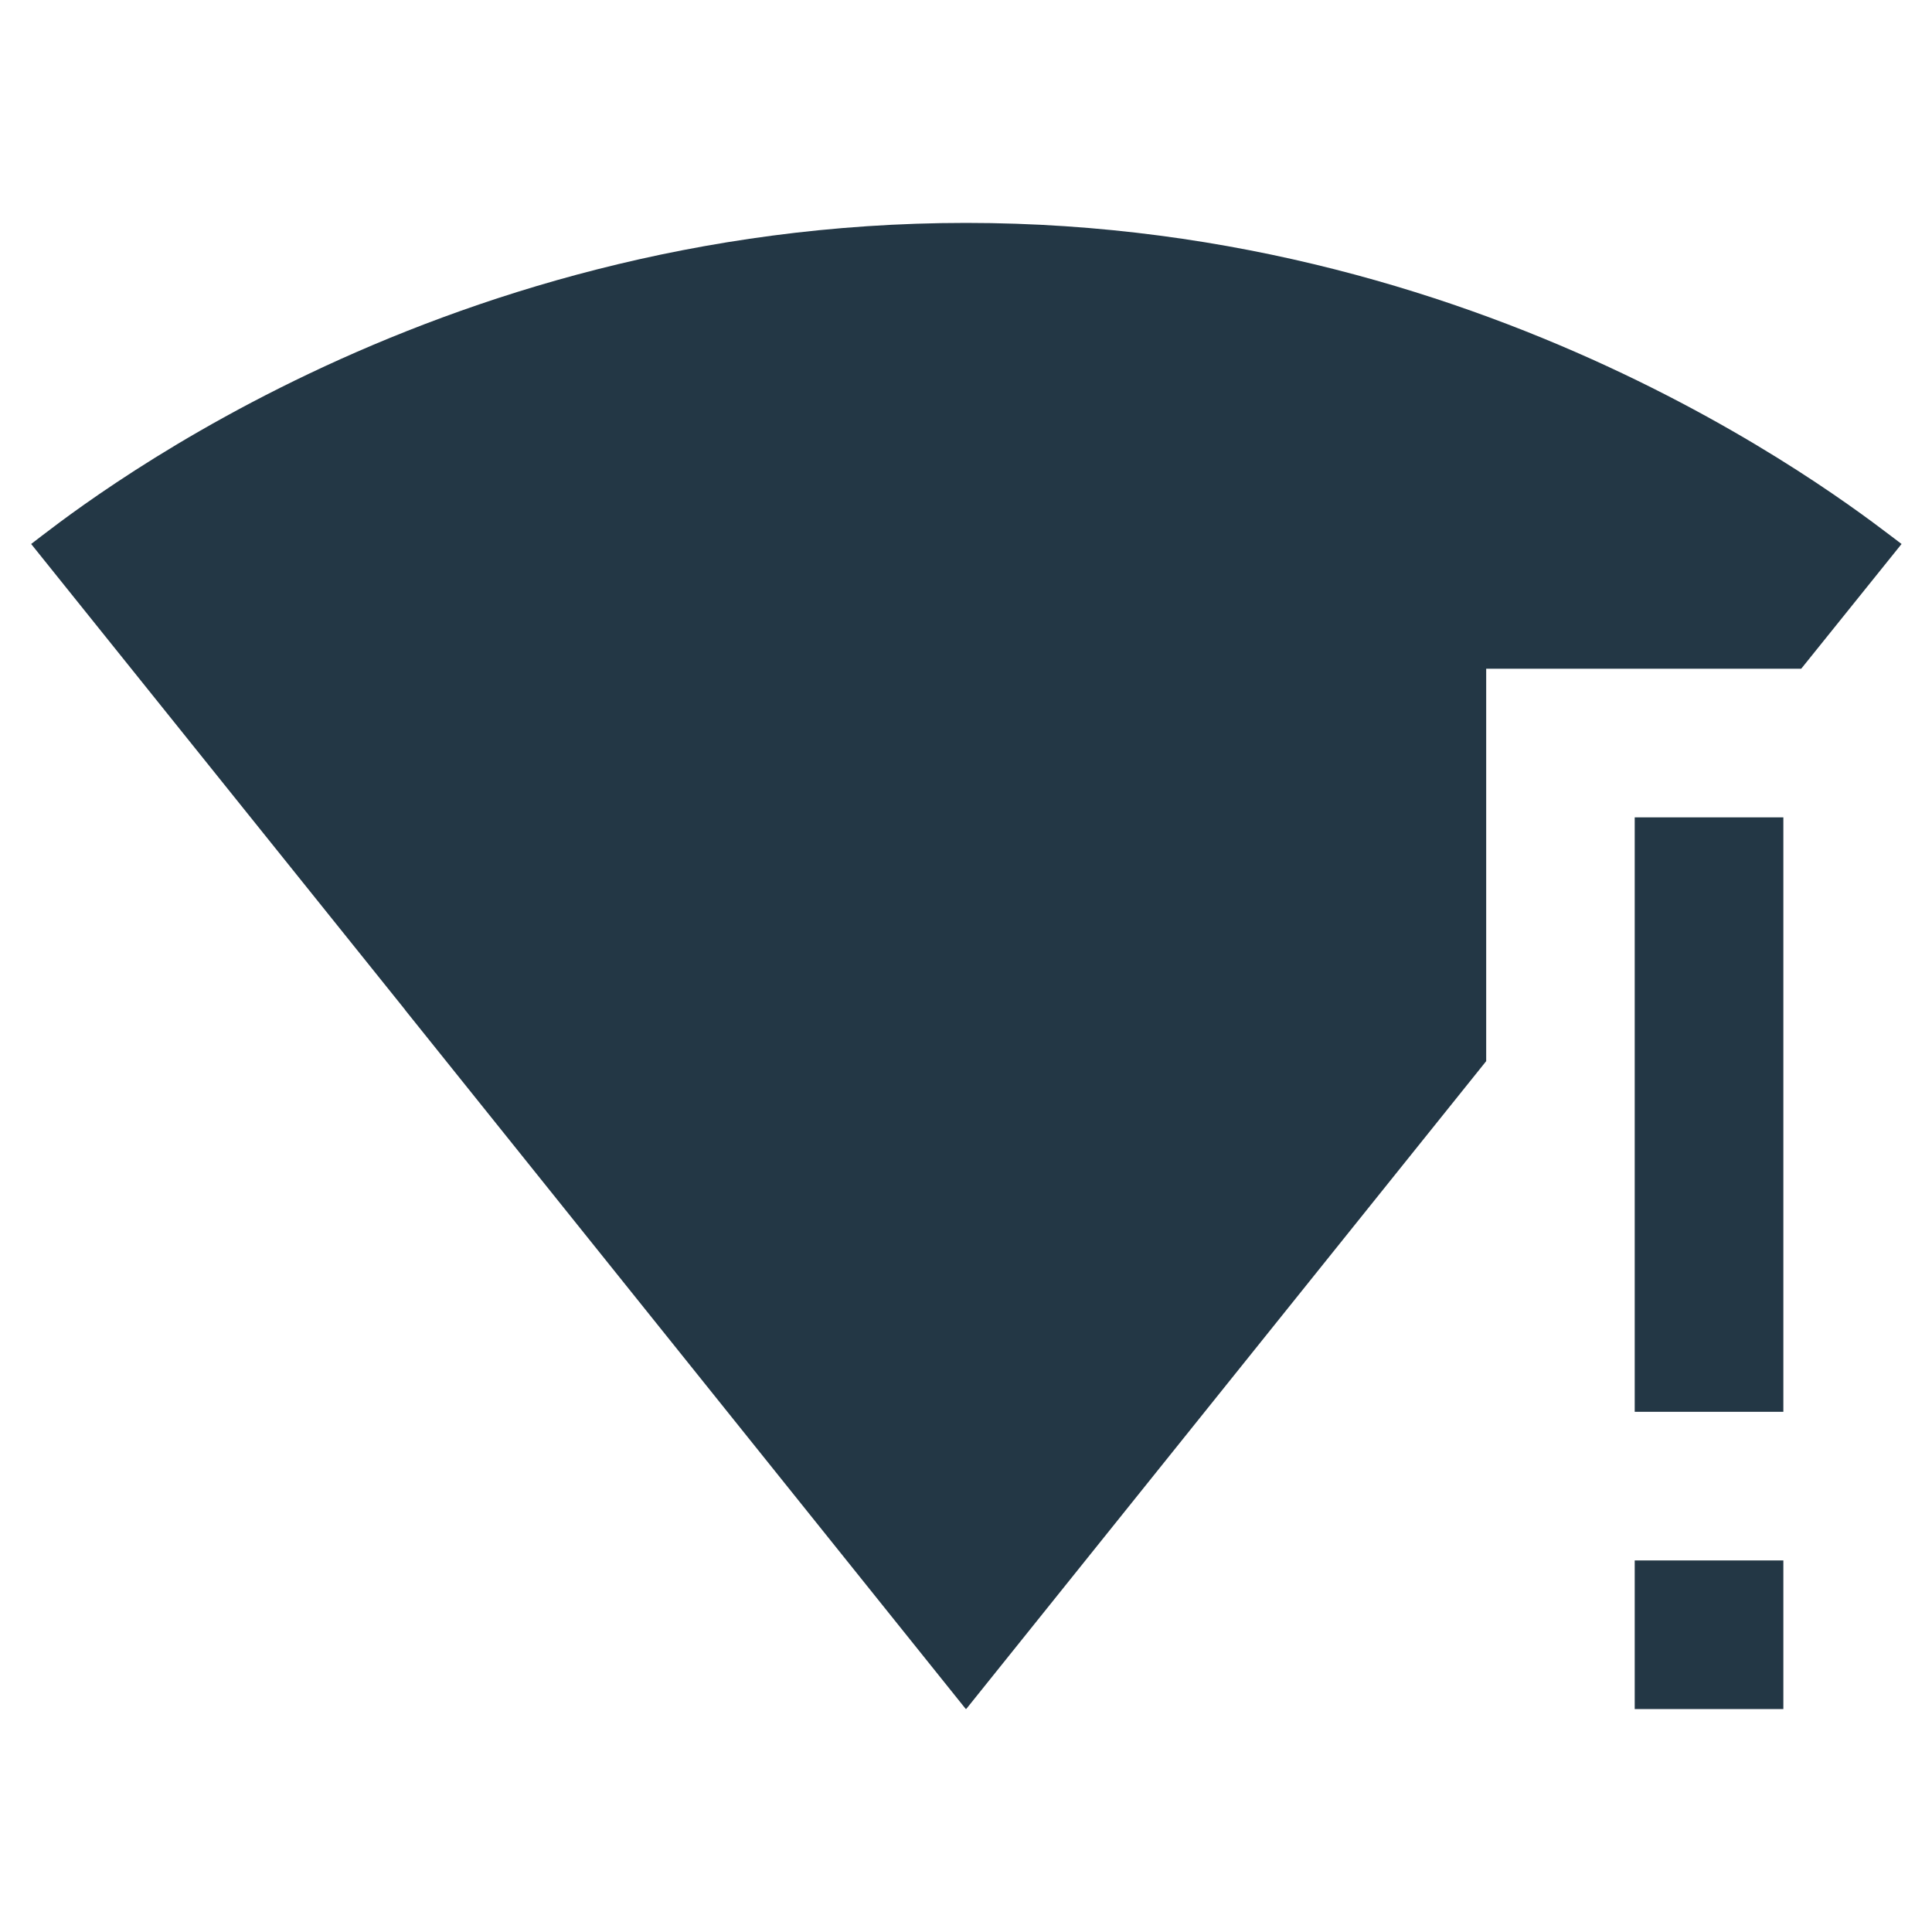
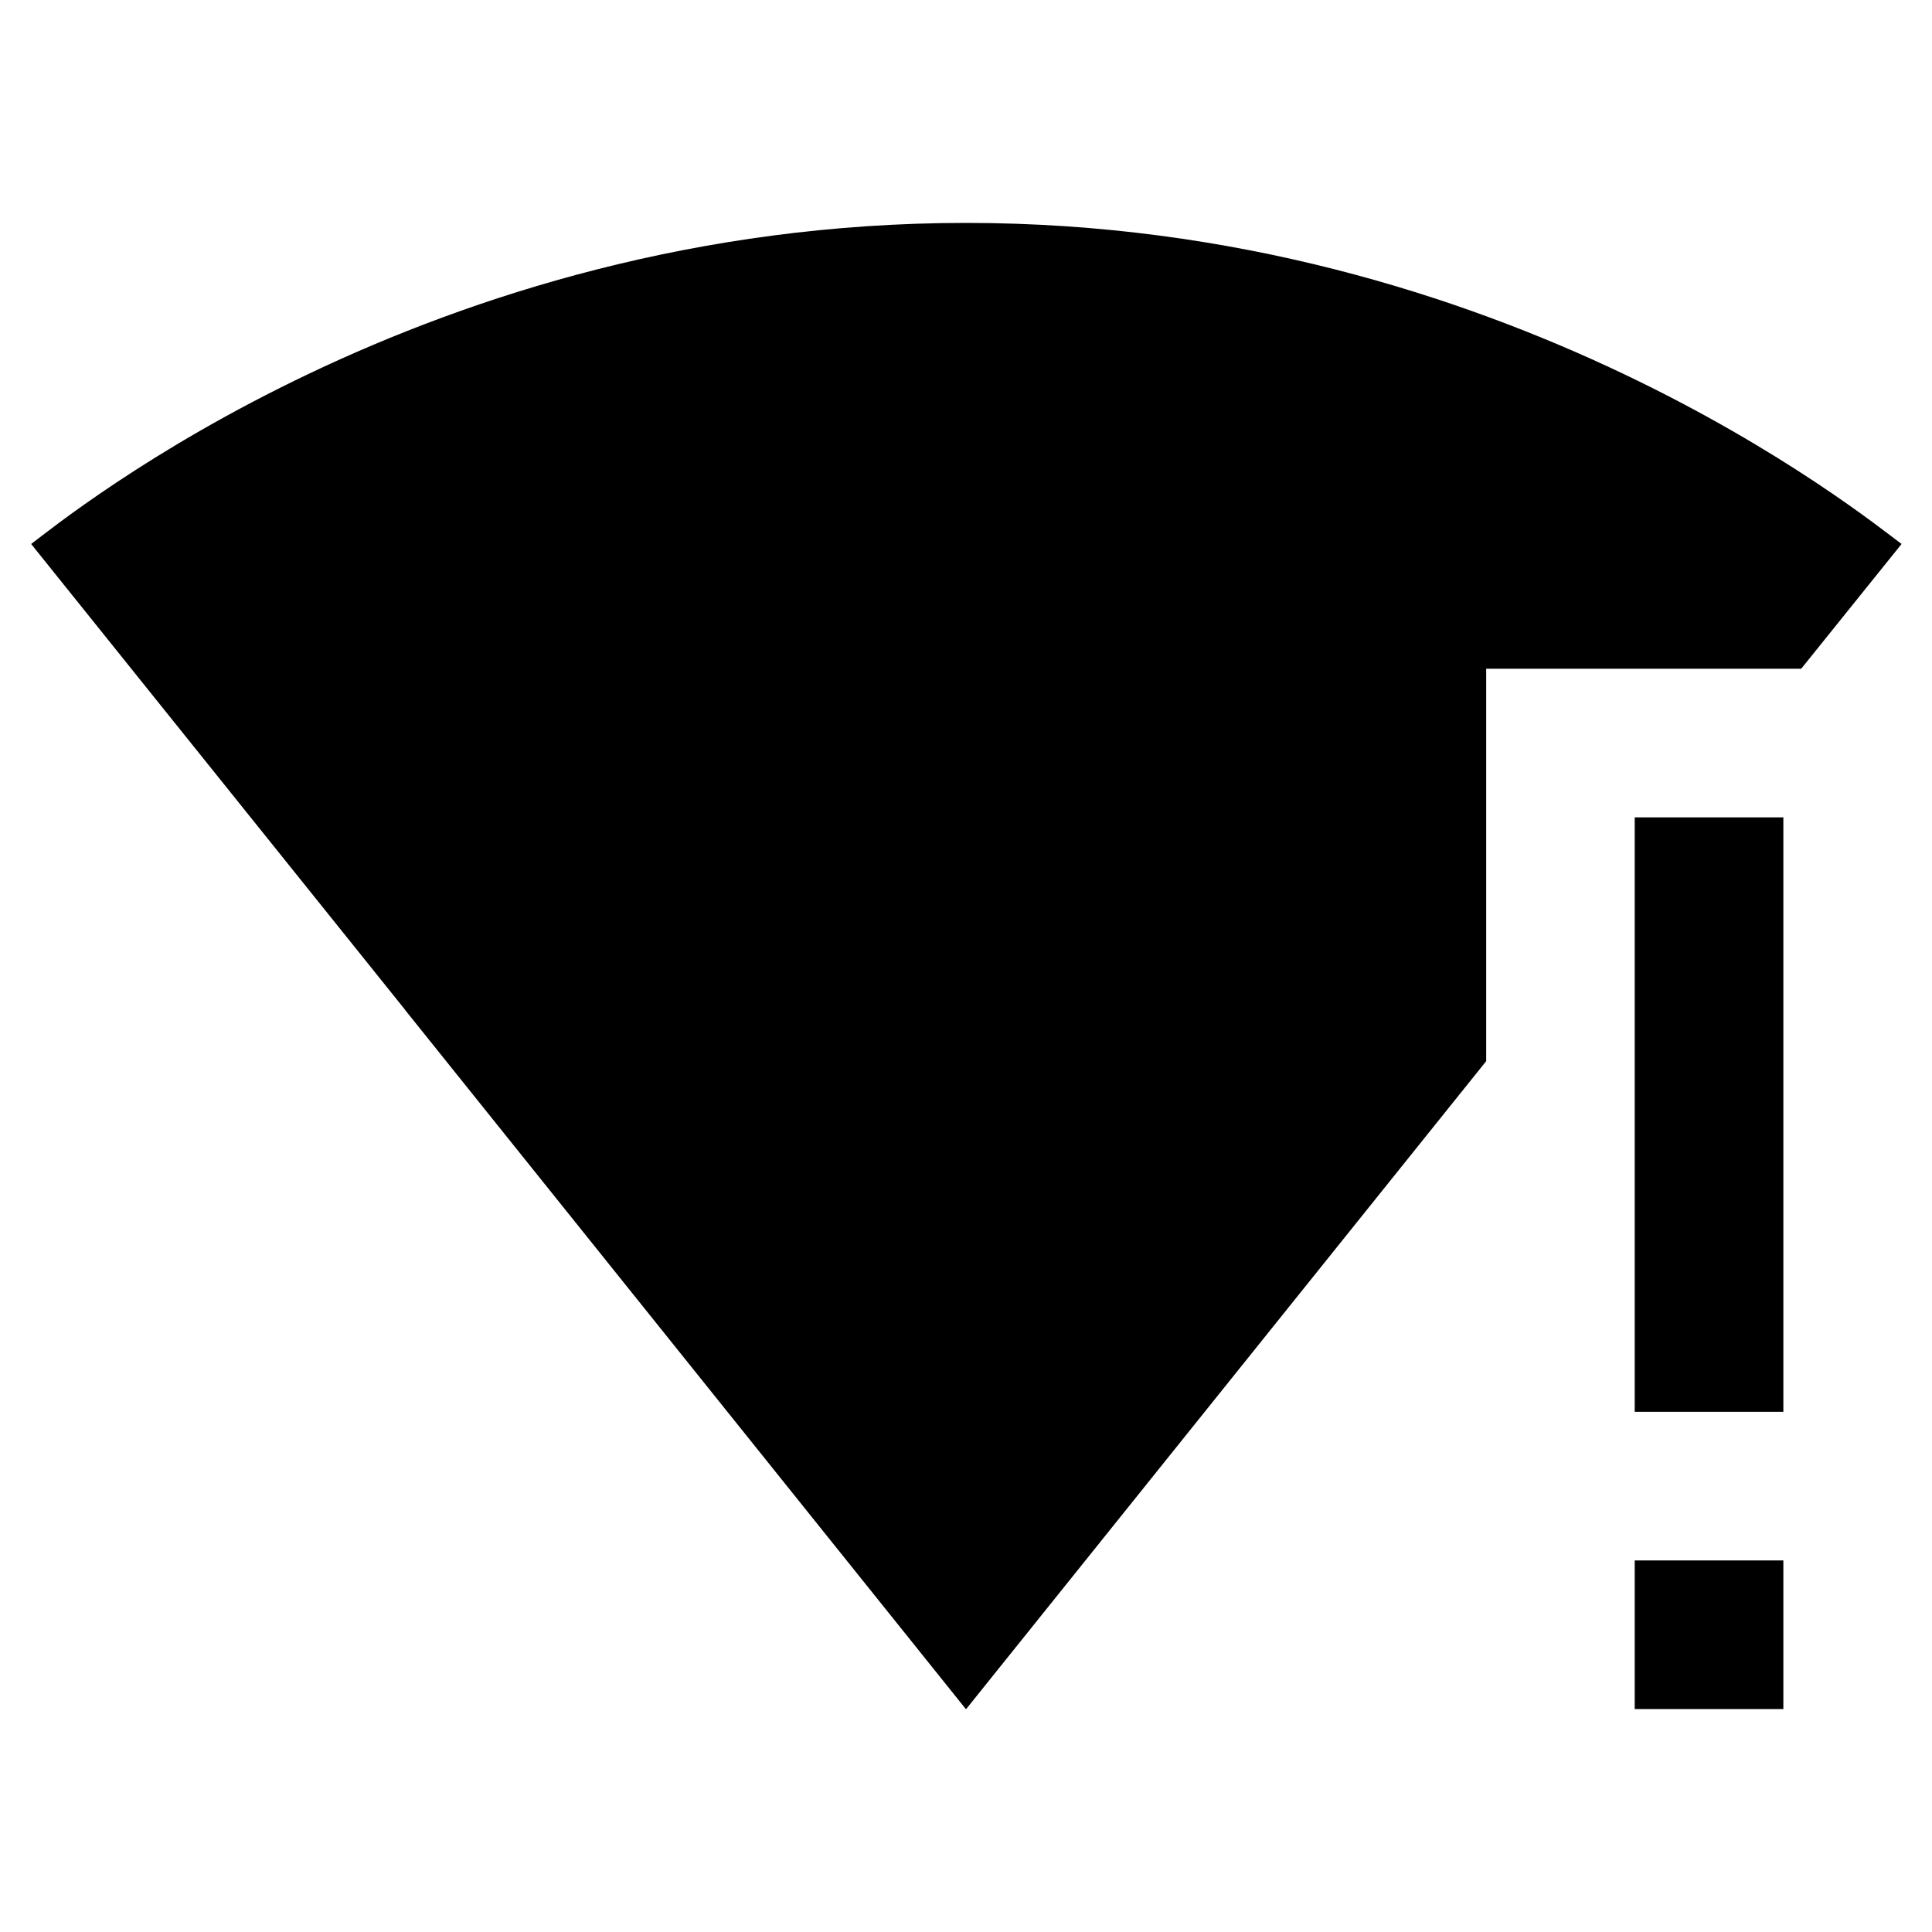
- <svg xmlns="http://www.w3.org/2000/svg" width="16px" height="16px" viewBox="0 0 16 16" version="1.1">
-   <g id="Icons/Device/signal-wifi-statusbar-connected-no-internet-2-26x24px" stroke="none" stroke-width="1" fill="none" fill-rule="evenodd">
-     <rect id="Spacer" x="0" y="0" width="16" height="16" />
-     <path d="M12.308,8.788 L8.006,14.148 L8,14.154 L7.994,14.148 L3.354,8.363 C3.354,8.363 3.354,8.363 3.355,8.363 L0.258,4.505 C0.554,4.283 3.532,1.846 8,1.846 C12.468,1.846 15.446,4.283 15.748,4.505 L15.748,4.505 L14.917,5.538 L12.308,5.538 L12.308,8.788 Z M14.769,12.923 L14.769,14.154 L13.538,14.154 L13.538,12.923 L14.769,12.923 Z M14.769,6.769 L14.769,11.692 L13.538,11.692 L13.538,6.769 L14.769,6.769 Z" id="Combined-Shape" fill="#233745" fill-rule="nonzero" />
-   </g>
+ <svg xmlns="http://www.w3.org/2000/svg" fill="currentColor" width="16px" height="16px" viewBox="0 0 16 16" version="1.1">
+   <path d="M0 0h24v24H0z" fill="none" />
+   <path d="M12.308,8.788 L8.006,14.148 L8,14.154 L7.994,14.148 L3.354,8.363 C3.354,8.363 3.354,8.363 3.355,8.363 L0.258,4.505 C0.554,4.283 3.532,1.846 8,1.846 C12.468,1.846 15.446,4.283 15.748,4.505 L15.748,4.505 L14.917,5.538 L12.308,5.538 L12.308,8.788 Z M14.769,12.923 L14.769,14.154 L13.538,14.154 L13.538,12.923 L14.769,12.923 Z M14.769,6.769 L14.769,11.692 L13.538,11.692 L13.538,6.769 L14.769,6.769 Z" id="Combined-Shape" />
</svg>
